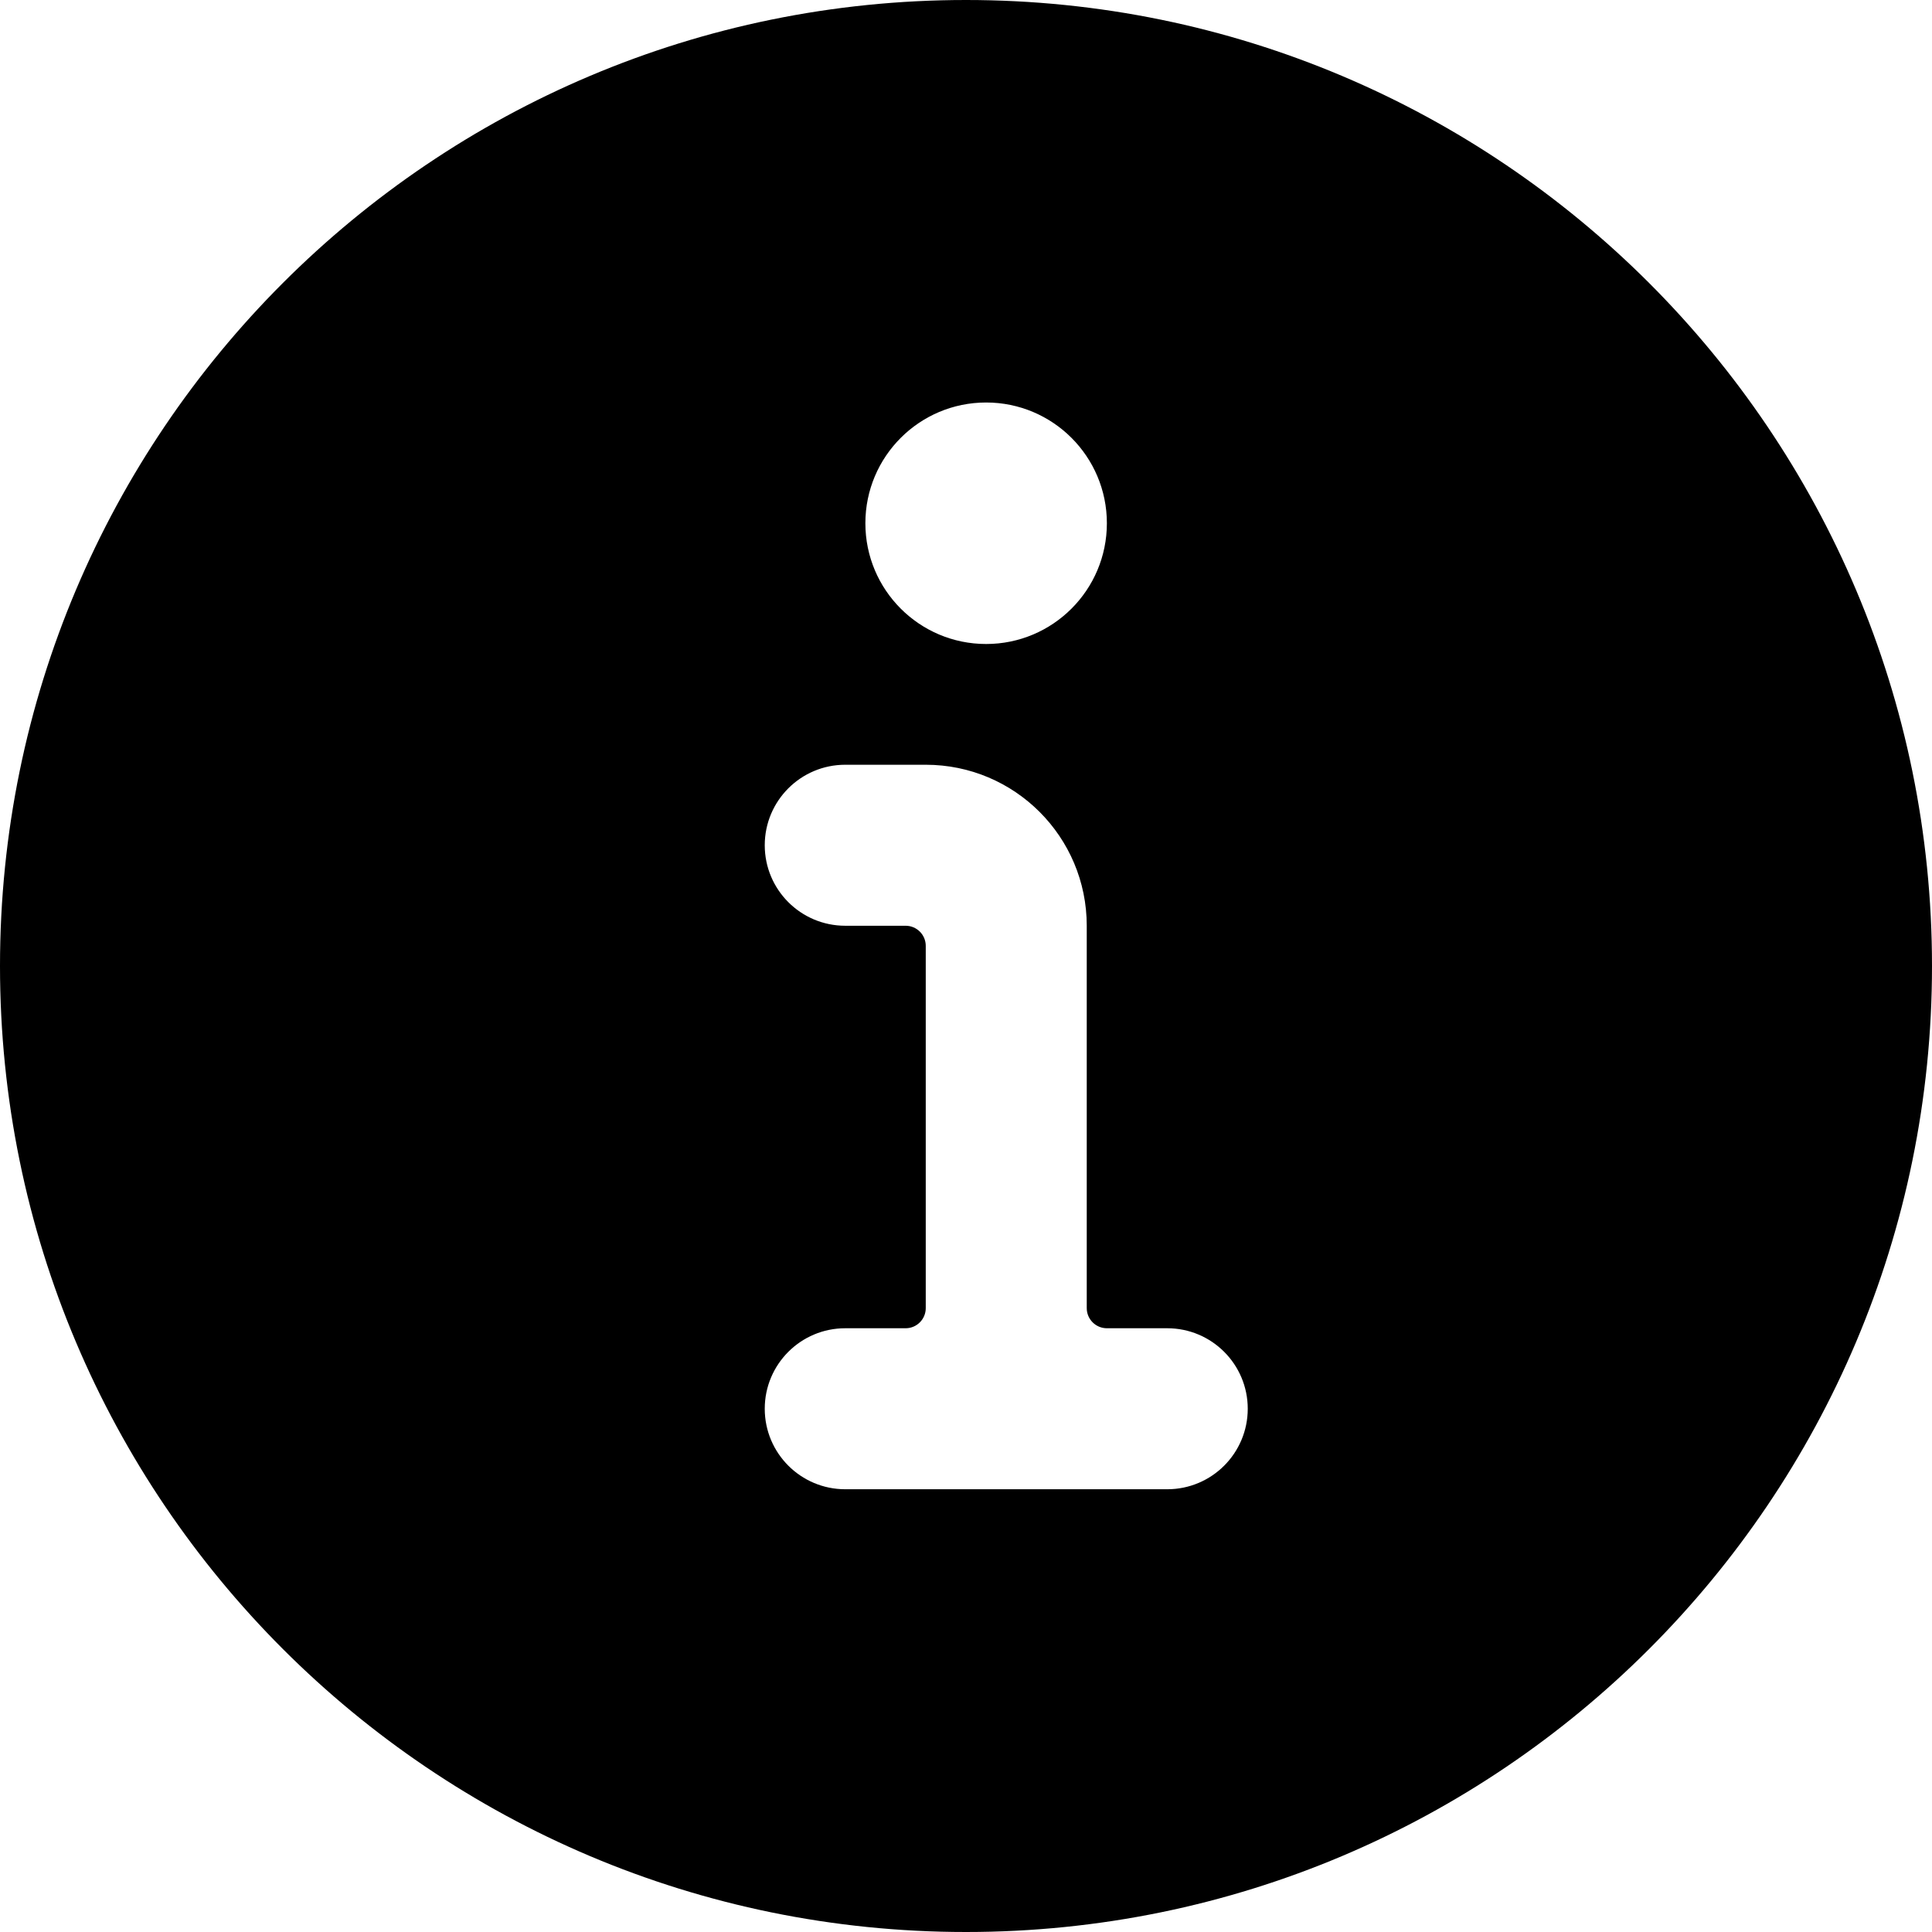
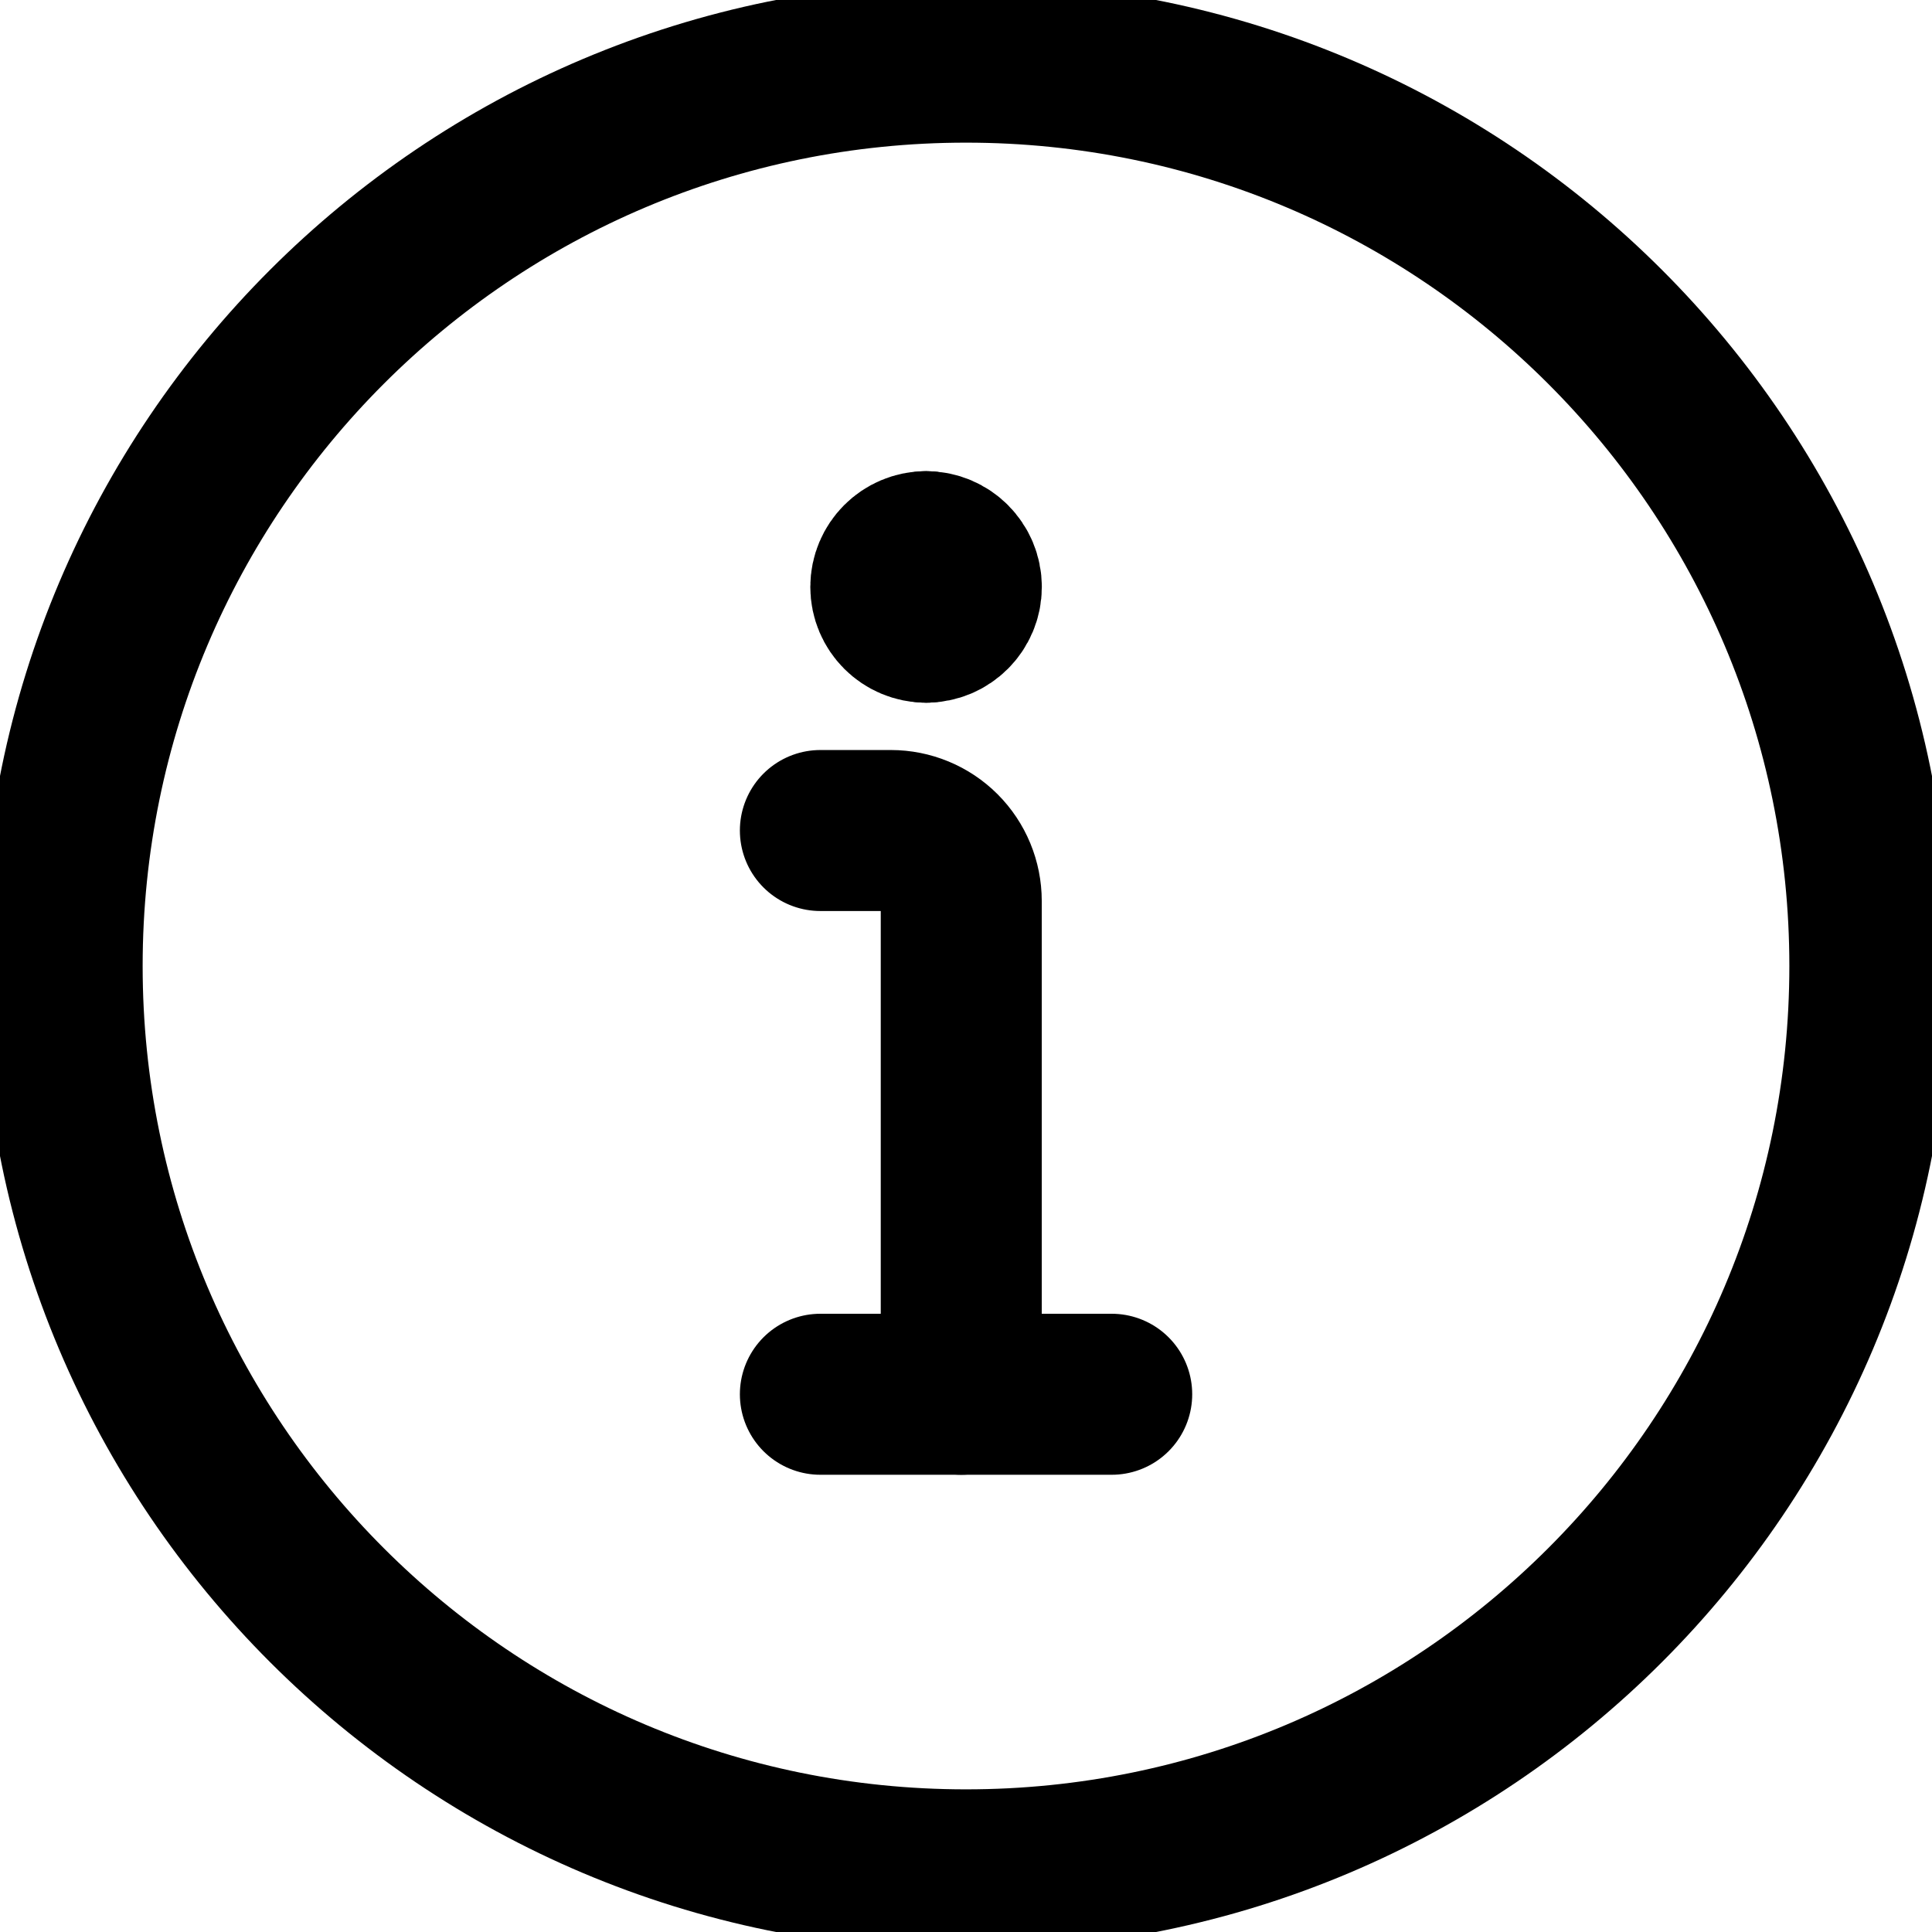
- <svg xmlns="http://www.w3.org/2000/svg" viewBox="0 0 24 24">
-   <path d="M12 0a12 12 0 1 0 12 12A12 12 0 0 0 12 0Zm0.25 5a1.5 1.5 0 1 1 -1.5 1.5 1.5 1.5 0 0 1 1.5 -1.5Zm2.25 13.5h-4a1 1 0 0 1 0 -2h0.75a0.25 0.25 0 0 0 0.25 -0.25v-4.5a0.25 0.25 0 0 0 -0.25 -0.25h-0.75a1 1 0 0 1 0 -2h1a2 2 0 0 1 2 2v4.75a0.25 0.25 0 0 0 0.25 0.25h0.75a1 1 0 0 1 0 2Z" fill="currentColor" stroke-width="1" />
+ <svg xmlns="http://www.w3.org/2000/svg" fill="none" viewBox="0 0 24 24">
+   <path stroke="currentColor" stroke-linecap="round" stroke-linejoin="round" d="M11.941 17.32v-6.128c0 -0.232 -0.092 -0.455 -0.256 -0.619 -0.164 -0.164 -0.387 -0.256 -0.619 -0.256h-0.875" stroke-width="2" />
+   <path stroke="currentColor" stroke-linecap="round" stroke-linejoin="round" d="M11.504 7.729c-0.242 0 -0.438 -0.196 -0.438 -0.438 0 -0.242 0.196 -0.438 0.438 -0.438" stroke-width="2" />
+   <path stroke="currentColor" stroke-linecap="round" stroke-linejoin="round" d="M11.504 7.729c0.242 0 0.438 -0.196 0.438 -0.438 0 -0.242 -0.196 -0.438 -0.438 -0.438" stroke-width="2" />
+   <path stroke="currentColor" stroke-linecap="round" stroke-linejoin="round" d="M12 23.228c6.201 0 11.228 -5.027 11.228 -11.228C23.228 5.799 18.201 0.772 12 0.772 5.799 0.772 0.772 5.799 0.772 12 0.772 18.201 5.799 23.228 12 23.228Z" stroke-width="2" />
+   <path stroke="currentColor" stroke-linecap="round" stroke-linejoin="round" stroke-miterlimit="10" d="M10.191 17.32h3.619" stroke-width="2" />
</svg>
